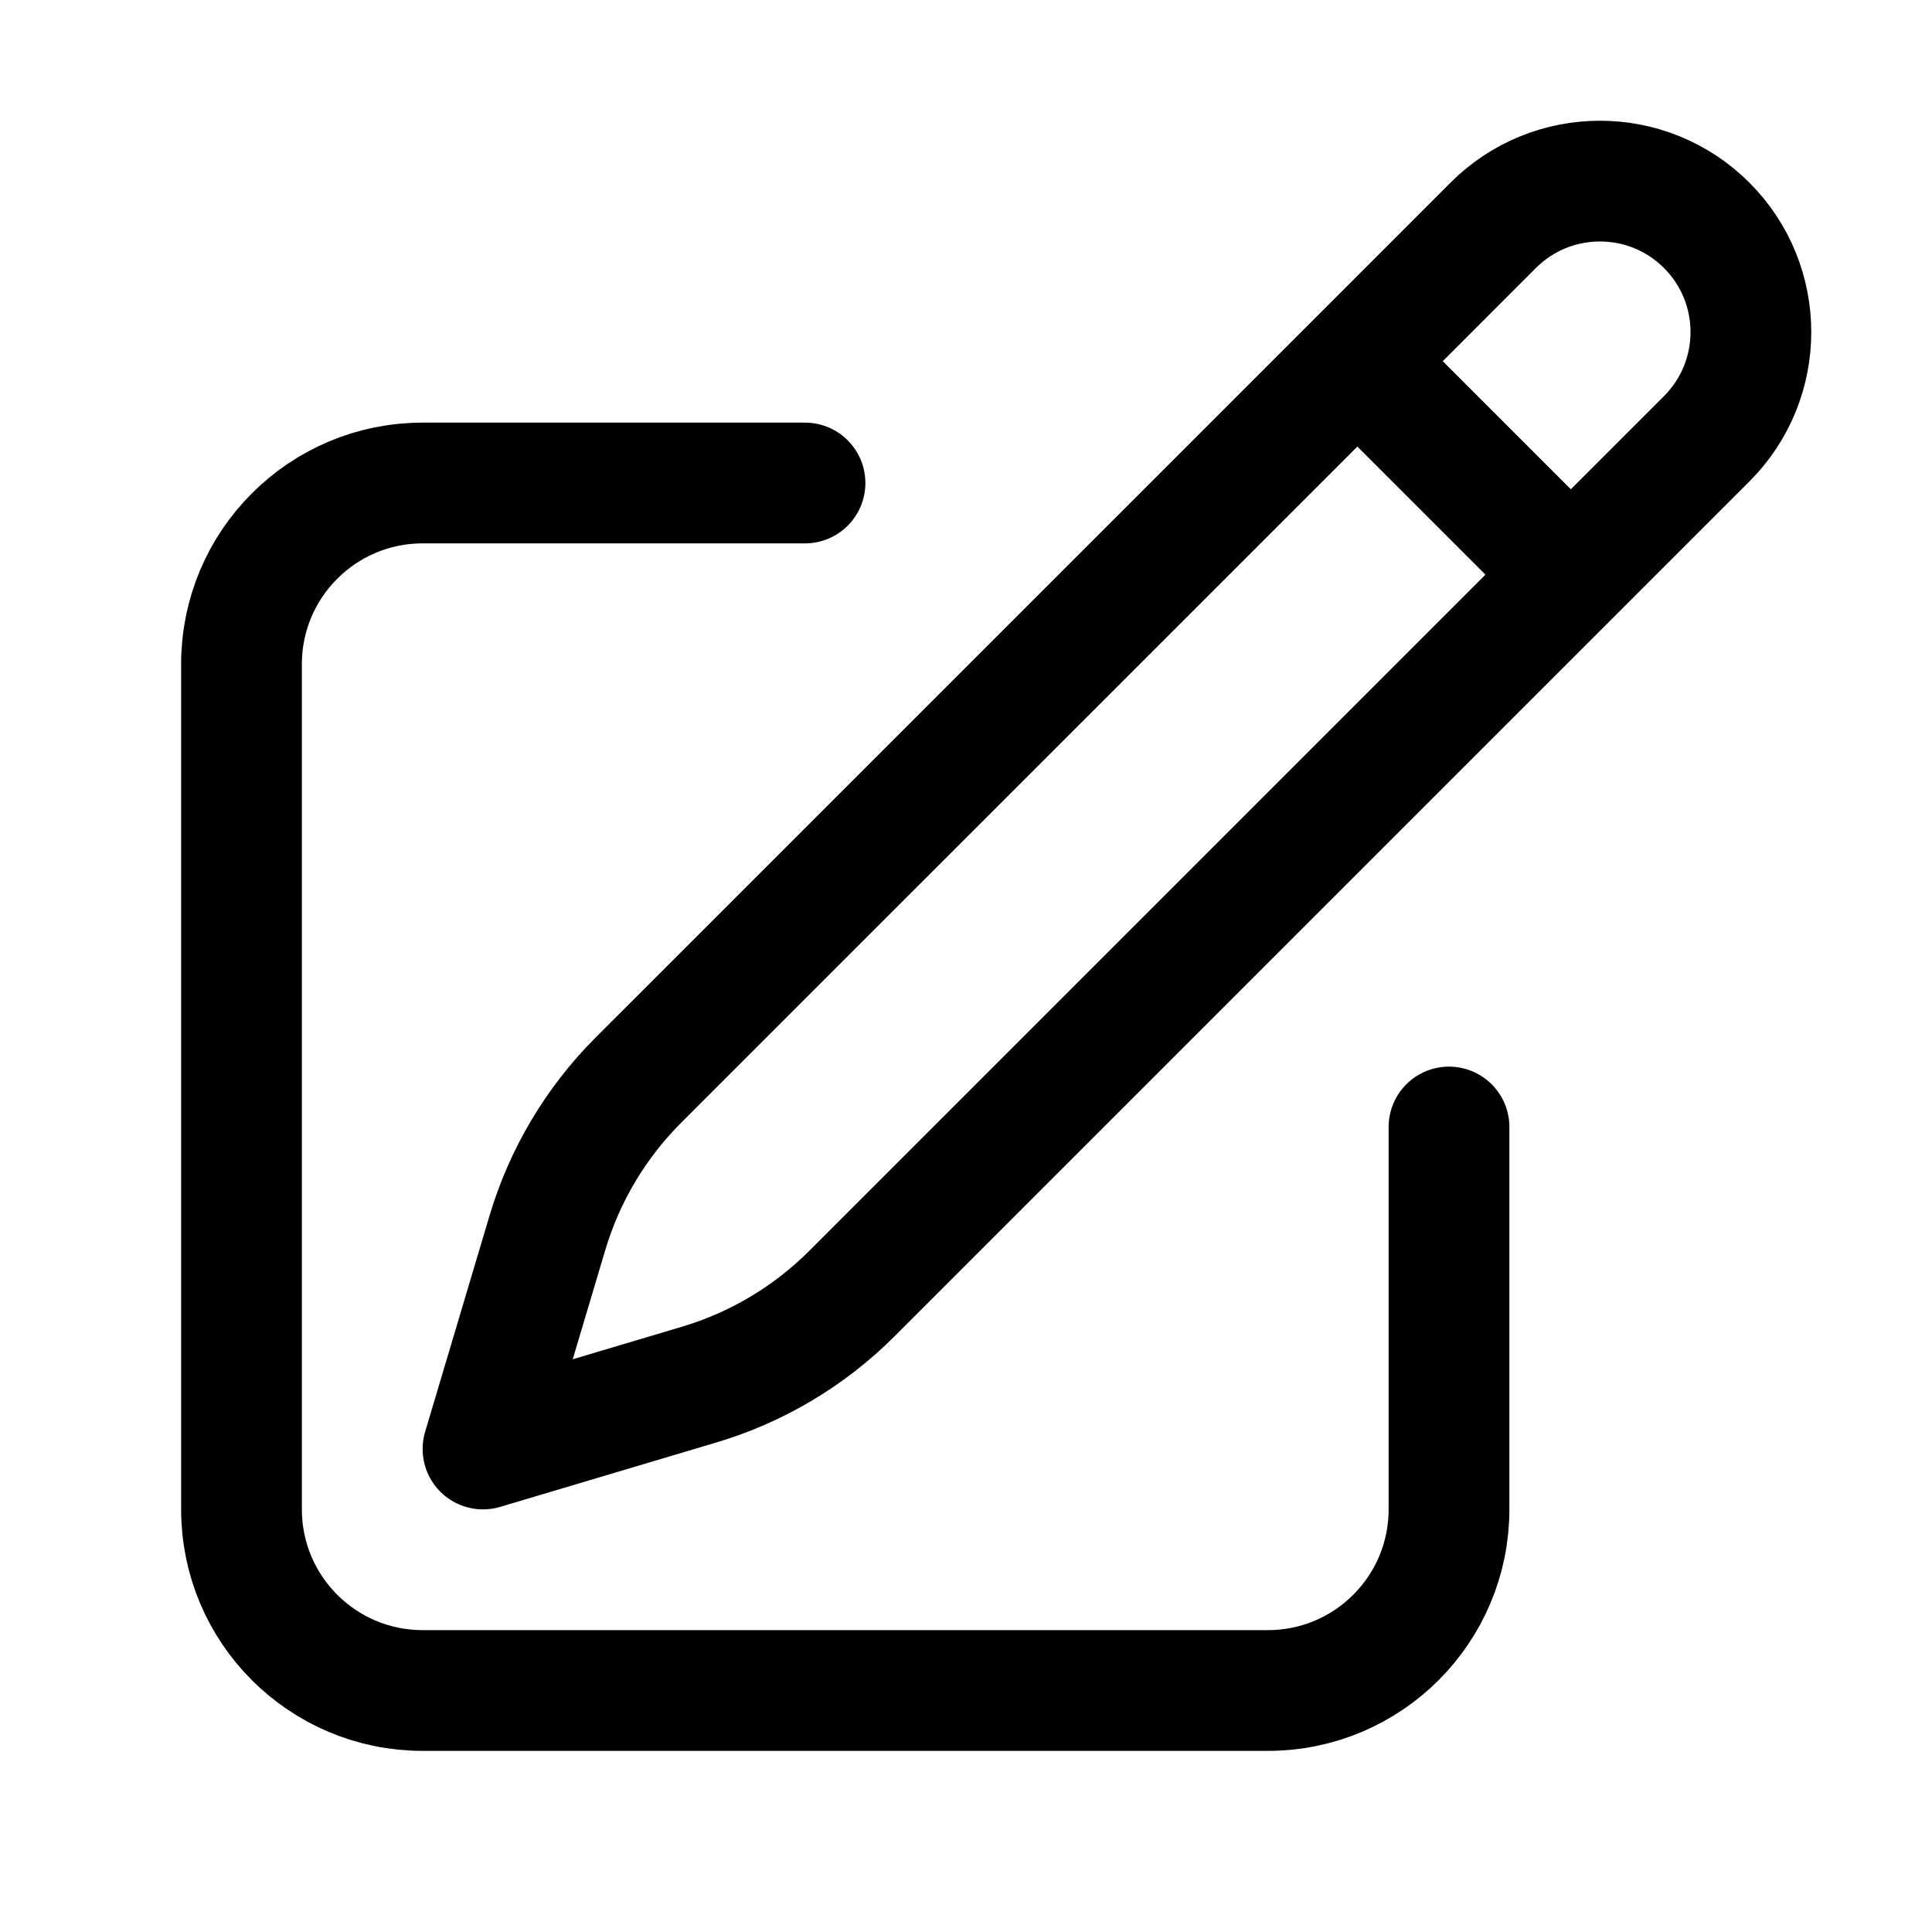
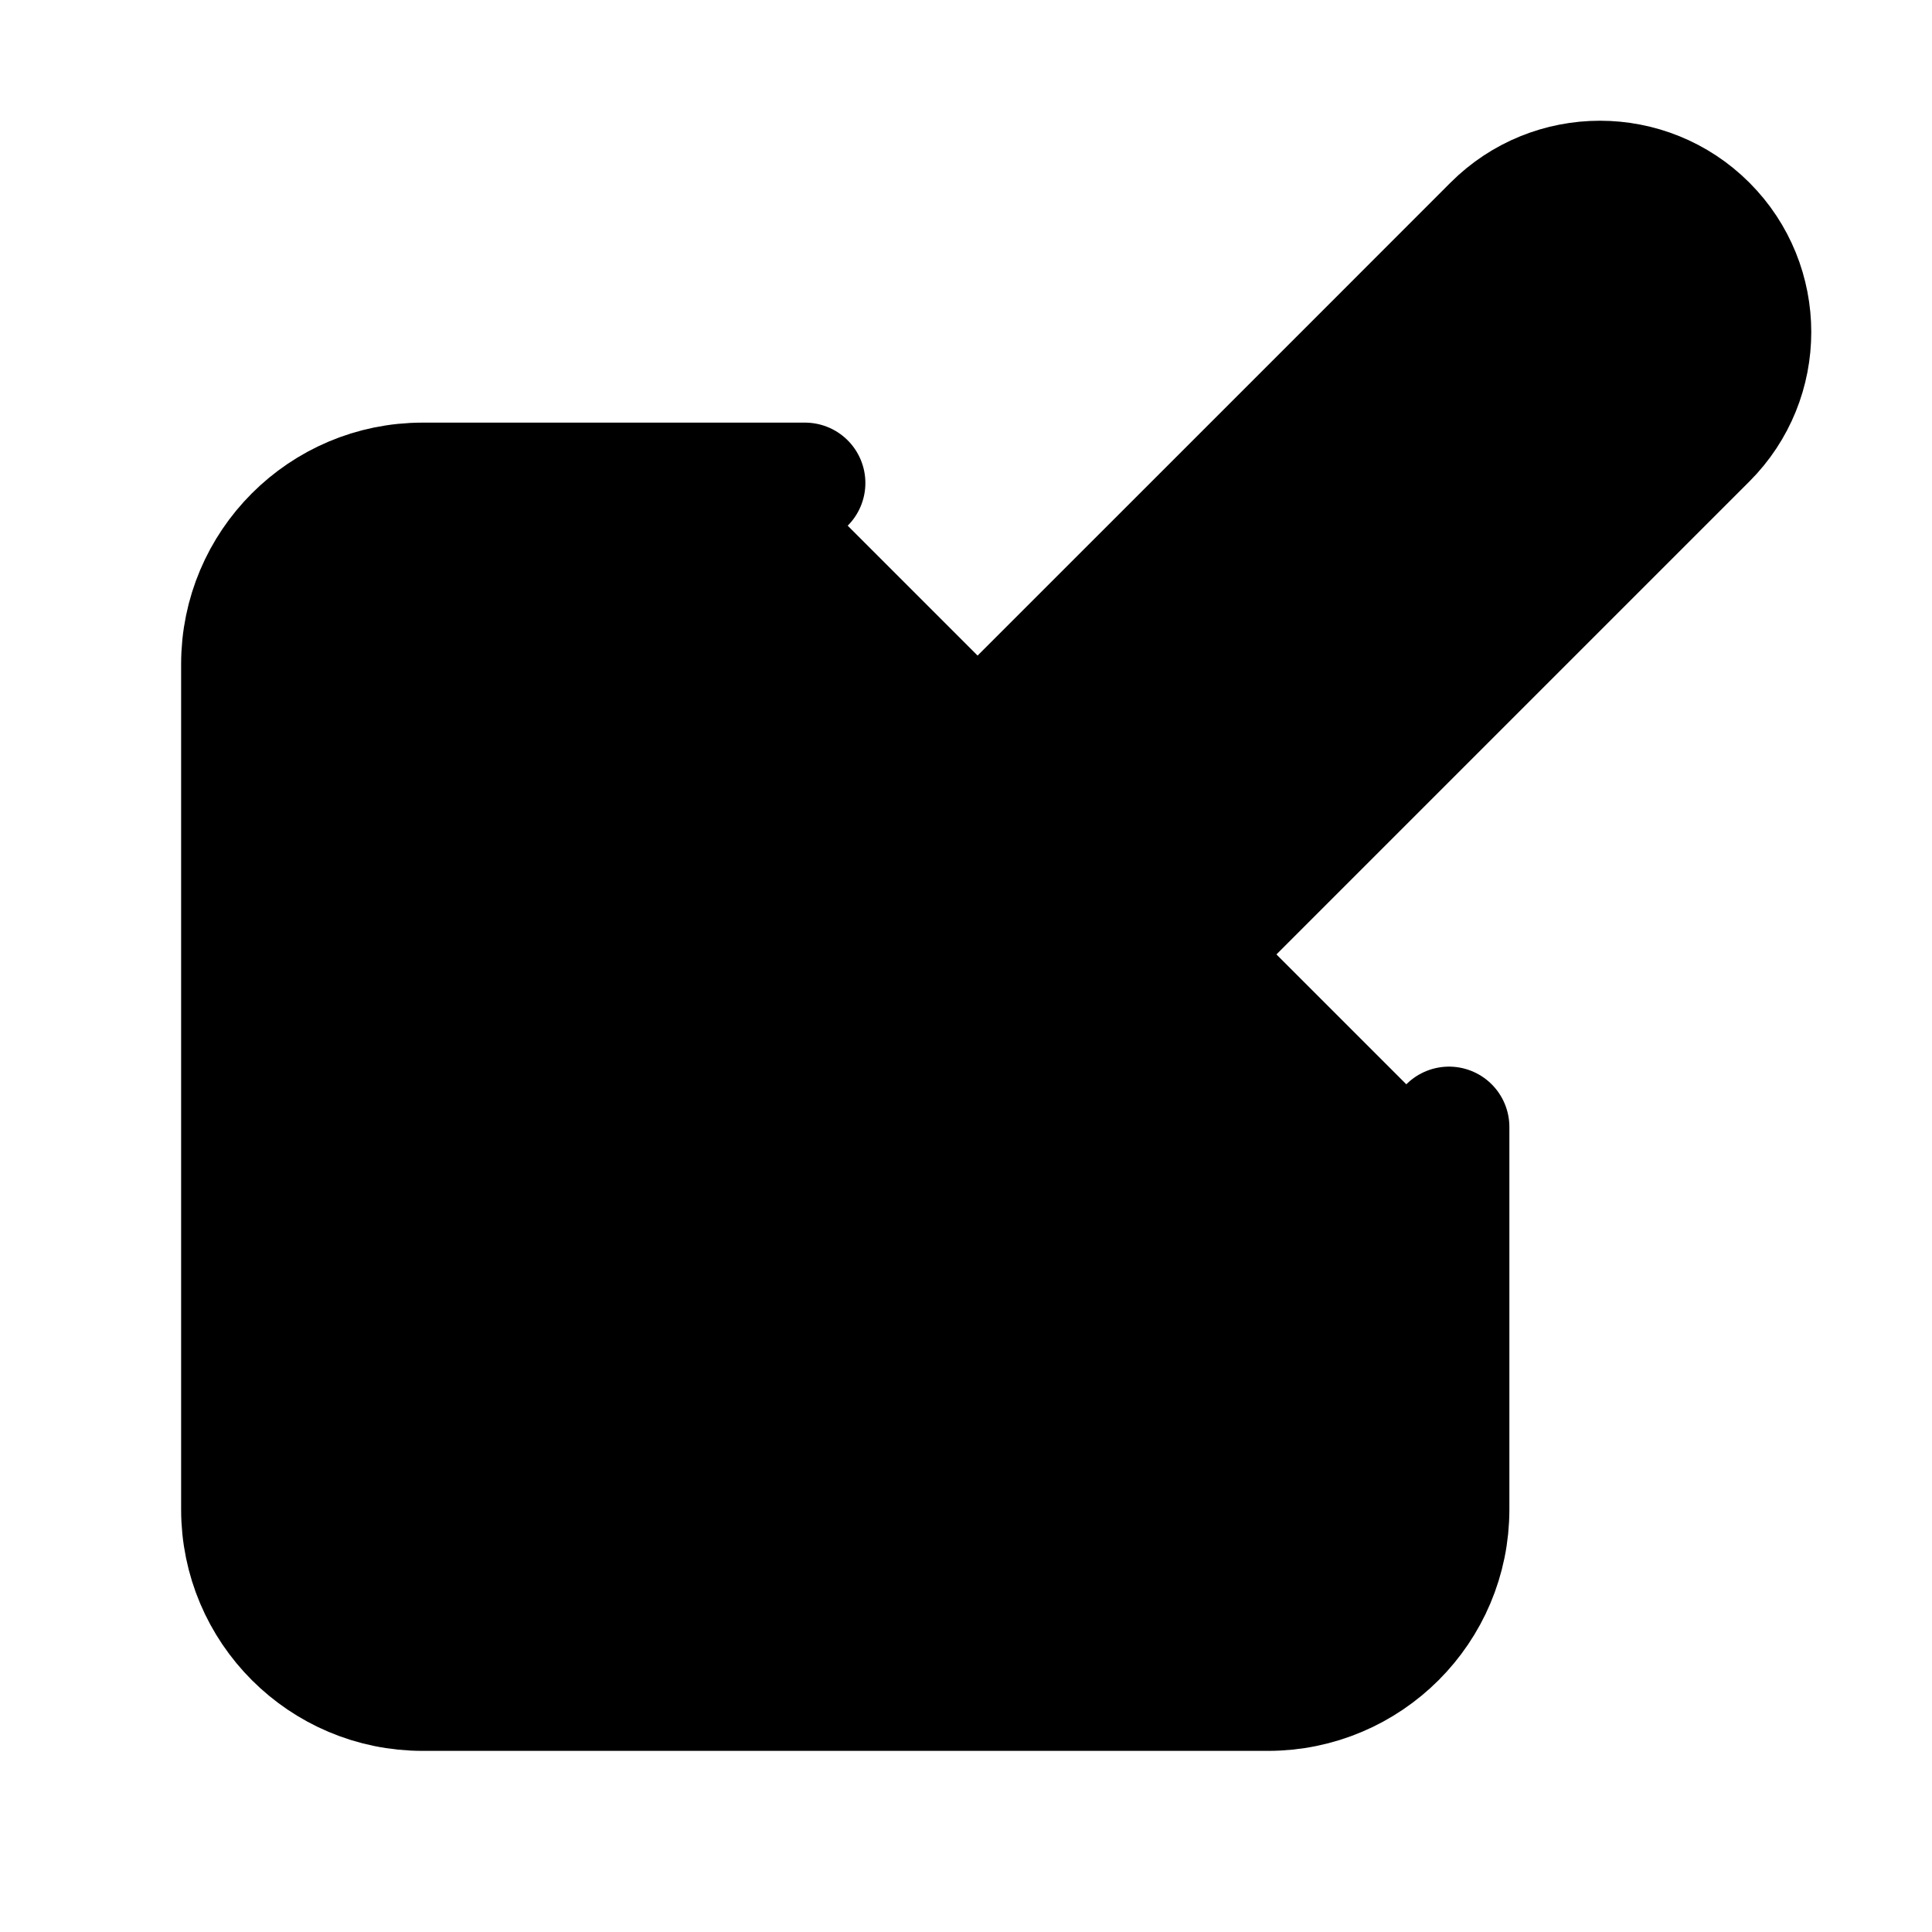
- <svg xmlns="http://www.w3.org/2000/svg" fill="none" viewBox="0 0 24 24" stroke-width="1.5" stroke="currentColor" class="w-6 h-6">
+ <svg xmlns="http://www.w3.org/2000/svg" viewBox="0 0 24 24" stroke-width="1.5" stroke="currentColor" class="w-6 h-6">
  <path stroke-linecap="round" stroke-linejoin="round" d="M16.862 4.487l1.687-1.688a1.875 1.875 0 112.652 2.652L10.582 16.07a4.5 4.5 0 01-1.897 1.13L6 18l.8-2.685a4.5 4.5 0 011.13-1.897l8.932-8.931zm0 0L19.5 7.125M18 14v4.75A2.25 2.25 0 0115.75 21H5.25A2.25 2.25 0 013 18.75V8.25A2.25 2.25 0 015.25 6H10" />
</svg>
